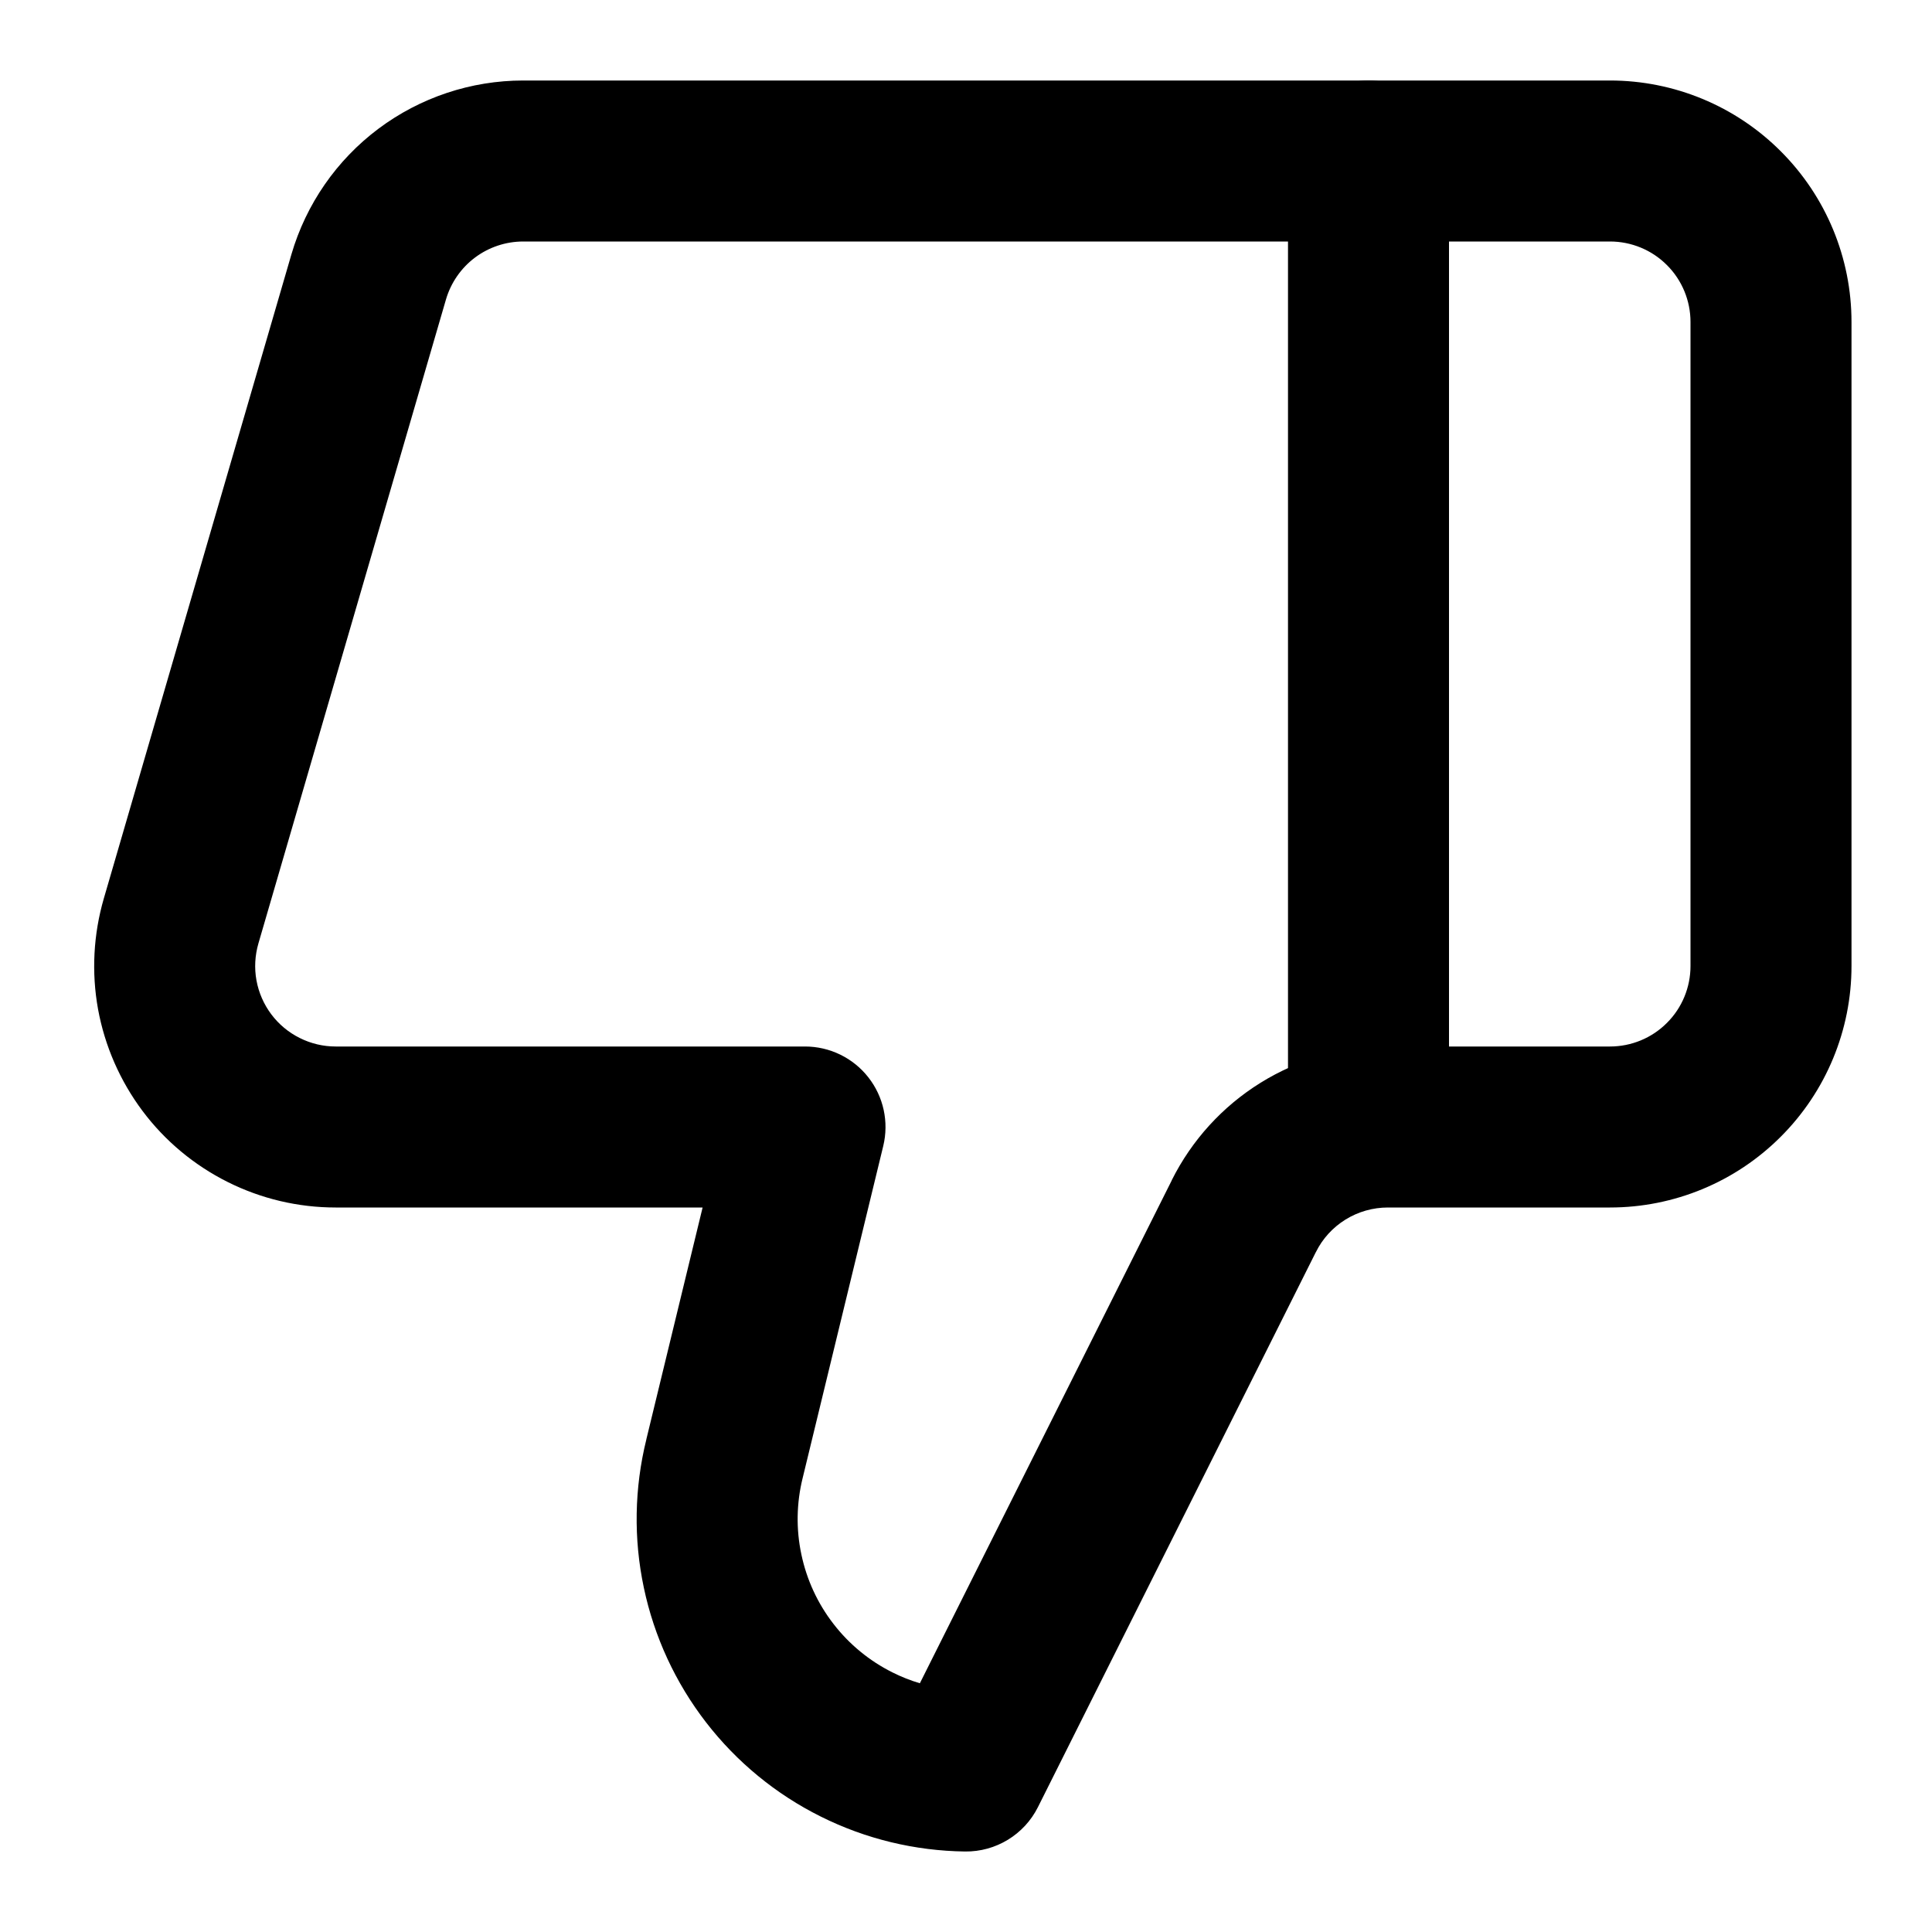
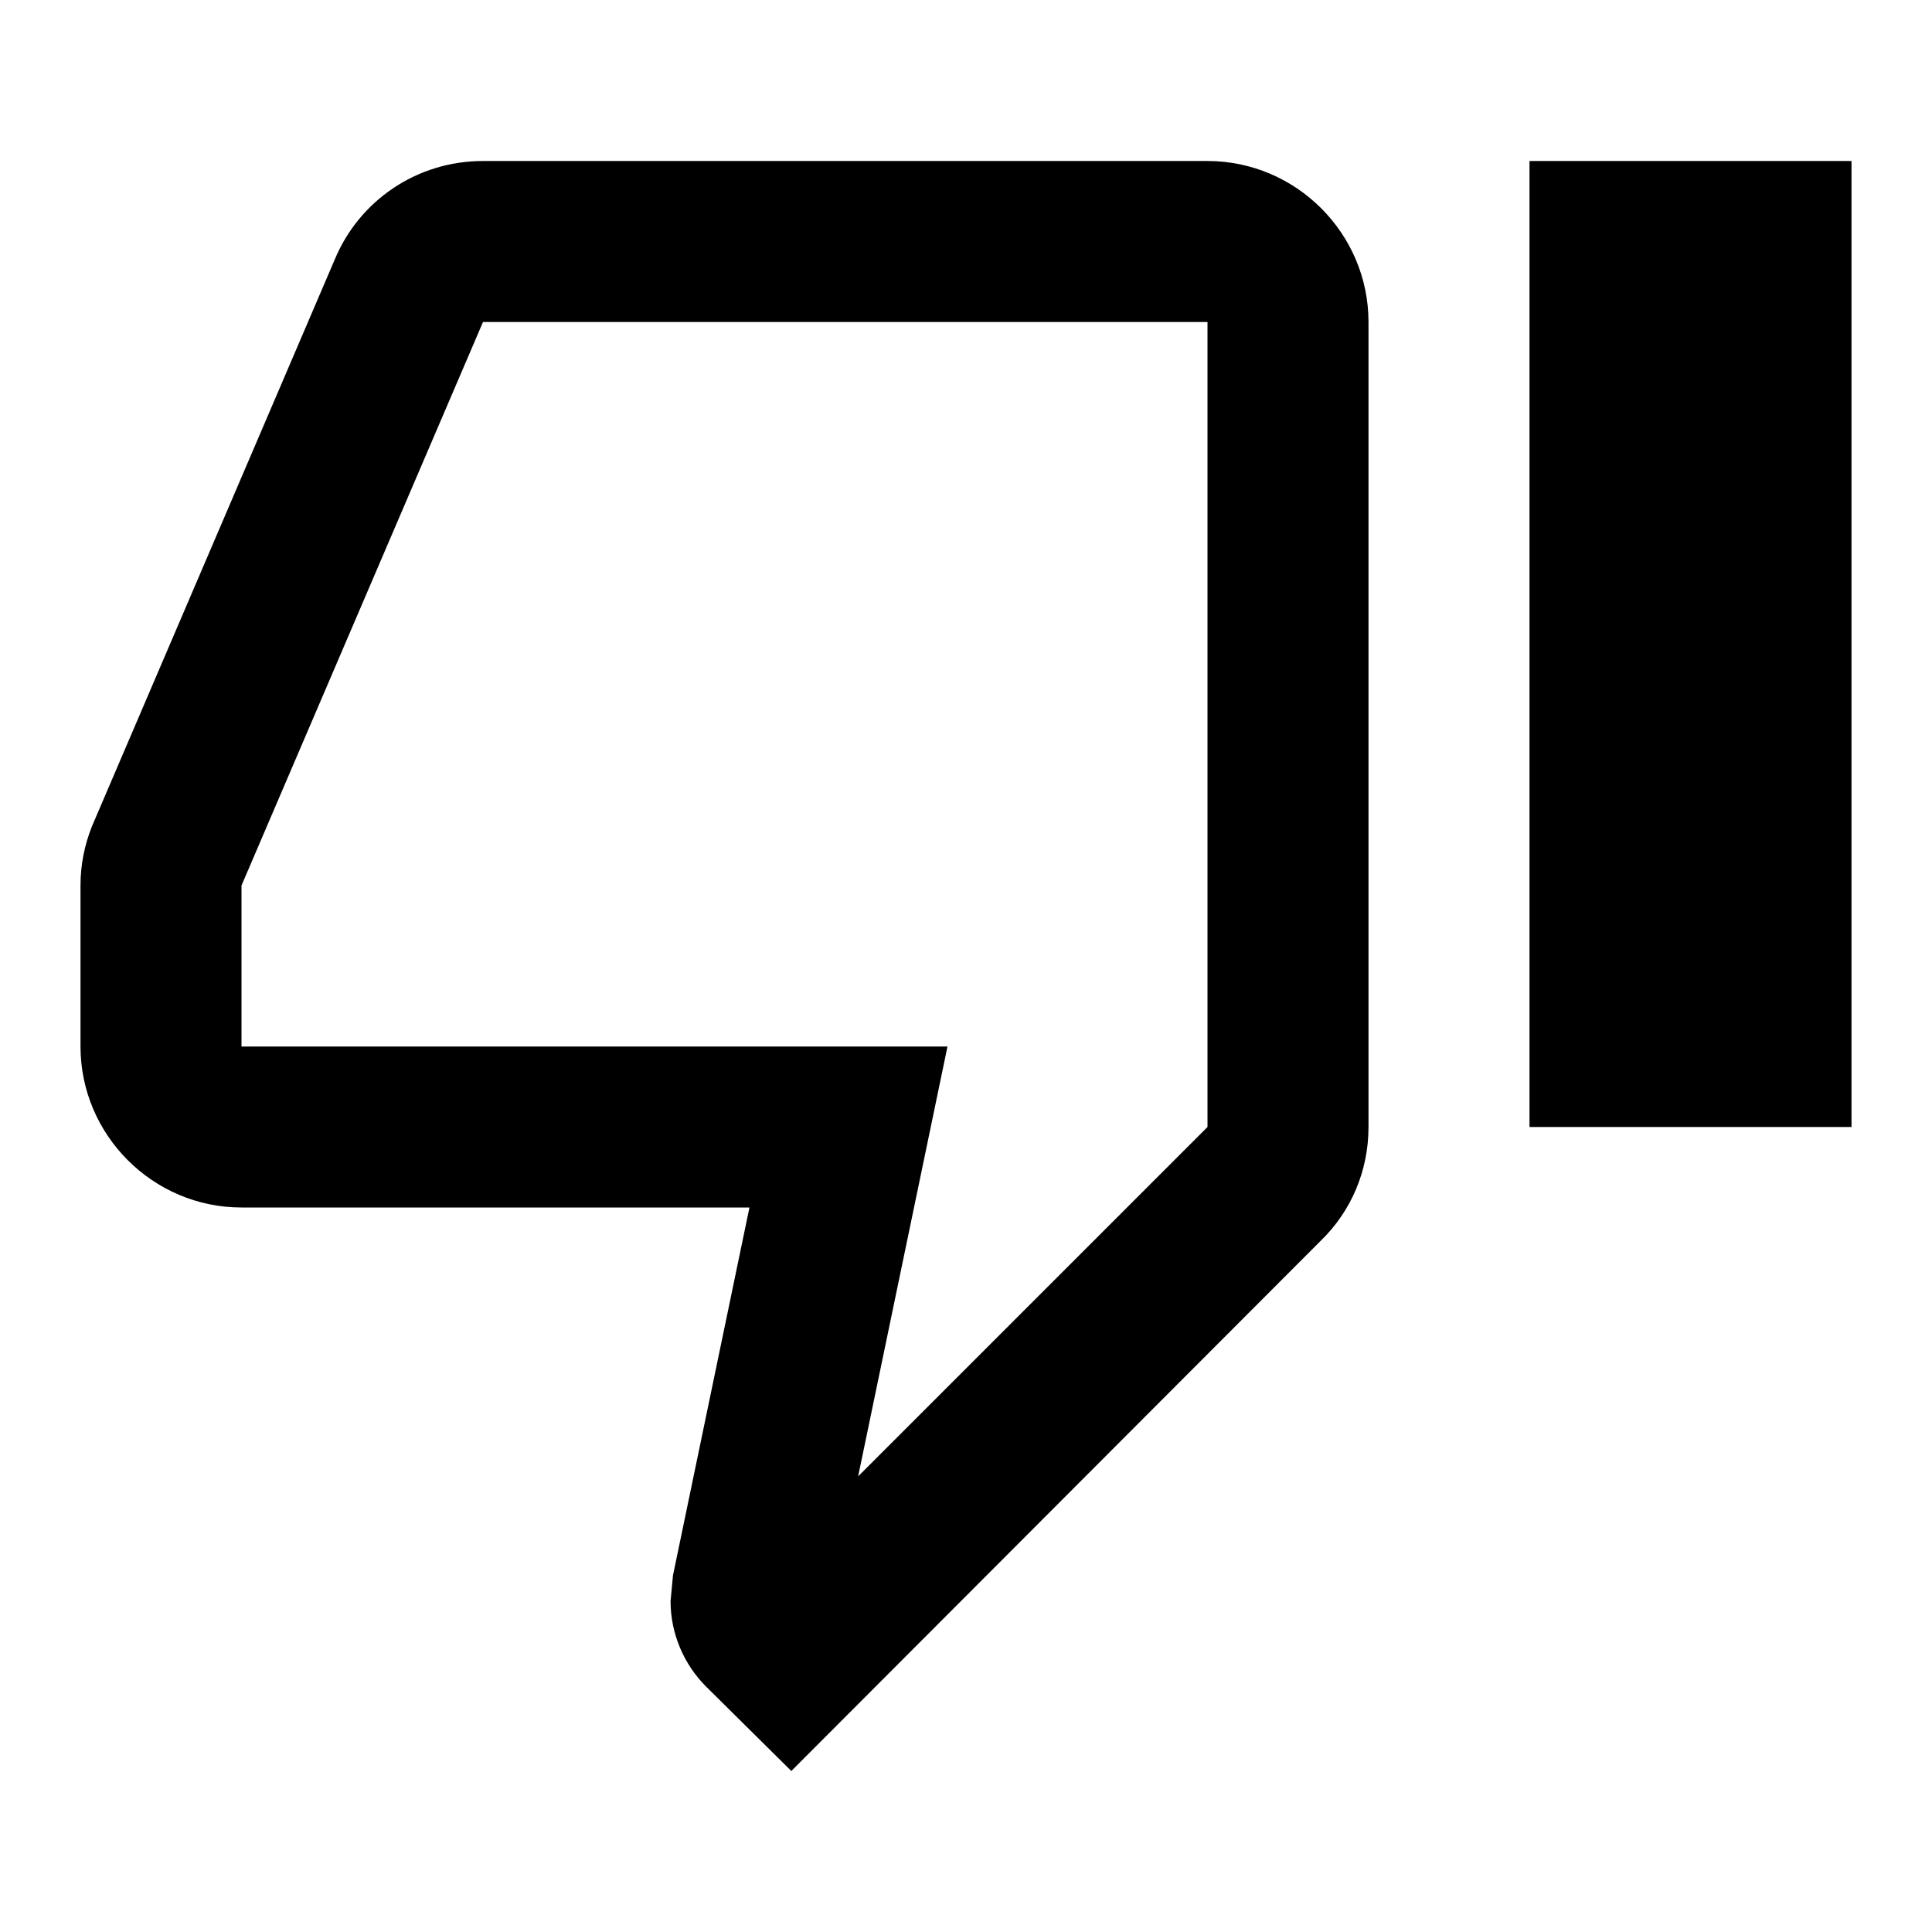
<svg xmlns="http://www.w3.org/2000/svg" width="24" height="24" viewBox="0 0 24 24" fill="none">
-   <path fill-rule="evenodd" clip-rule="evenodd" d="M17 1C17.552 1 18 1.448 18 2V14C18 14.552 17.552 15 17 15C16.448 15 16 14.552 16 14V2C16 1.448 16.448 1 17 1Z" fill="currentColor" />
-   <path fill-rule="evenodd" clip-rule="evenodd" d="M6.5 3C6.284 3 6.073 3.07 5.9 3.2C5.727 3.33 5.601 3.512 5.54 3.72L3.21 11.72C3.167 11.869 3.158 12.026 3.186 12.179C3.214 12.332 3.277 12.476 3.37 12.6C3.463 12.724 3.584 12.825 3.723 12.894C3.862 12.964 4.015 13 4.17 13H10C10.307 13 10.597 13.141 10.786 13.382C10.976 13.623 11.044 13.938 10.972 14.236L9.972 18.356L9.971 18.36C9.894 18.671 9.888 18.996 9.955 19.31C10.021 19.624 10.157 19.919 10.354 20.173C10.55 20.427 10.801 20.633 11.088 20.776C11.198 20.831 11.311 20.876 11.427 20.91L14.555 14.665C14.555 14.664 14.555 14.664 14.555 14.663C14.804 14.164 15.186 13.744 15.66 13.45C16.134 13.156 16.681 13 17.239 13H20C20.265 13 20.52 12.895 20.707 12.707C20.895 12.52 21 12.265 21 12V4C21 3.735 20.895 3.48 20.707 3.293C20.52 3.105 20.265 3 20 3H6.5ZM4.7 1.6C5.219 1.211 5.851 1 6.5 1H20C20.796 1 21.559 1.316 22.121 1.879C22.684 2.441 23 3.204 23 4V12C23 12.796 22.684 13.559 22.121 14.121C21.559 14.684 20.796 15 20 15H17.241C17.055 15 16.872 15.052 16.714 15.15C16.556 15.248 16.428 15.388 16.346 15.555L16.344 15.558L12.894 22.448C12.723 22.79 12.371 23.005 11.988 23C11.365 22.992 10.753 22.844 10.196 22.566C9.639 22.289 9.152 21.889 8.771 21.396C8.391 20.904 8.126 20.332 7.998 19.723C7.869 19.115 7.88 18.486 8.029 17.882C8.029 17.882 8.029 17.881 8.029 17.88L8.728 15H4.17C3.704 15 3.245 14.892 2.828 14.683C2.412 14.475 2.049 14.173 1.77 13.8C1.491 13.427 1.302 12.995 1.218 12.537C1.135 12.079 1.16 11.607 1.29 11.16C1.29 11.161 1.29 11.16 1.29 11.16L3.62 3.16C3.802 2.537 4.181 1.989 4.7 1.6Z" fill="currentColor" />
+   <path d="M15 2H6C5.17 2 4.46 2.5 4.16 3.22L1.14 10.27C1.05 10.5 1 10.74 1 11V13C1 14.1 1.9 15 3 15H9.31L8.36 19.57L8.33 19.89C8.33 20.3 8.5 20.68 8.77 20.95L9.83 22L16.41 15.41C16.78 15.05 17 14.55 17 14V4C17 2.9 16.1 2 15 2ZM15 14L10.66 18.34L11.77 13H3V11L6 4H15V14ZM19 2H23V14H19V2Z" fill="currentColor" />
</svg>
